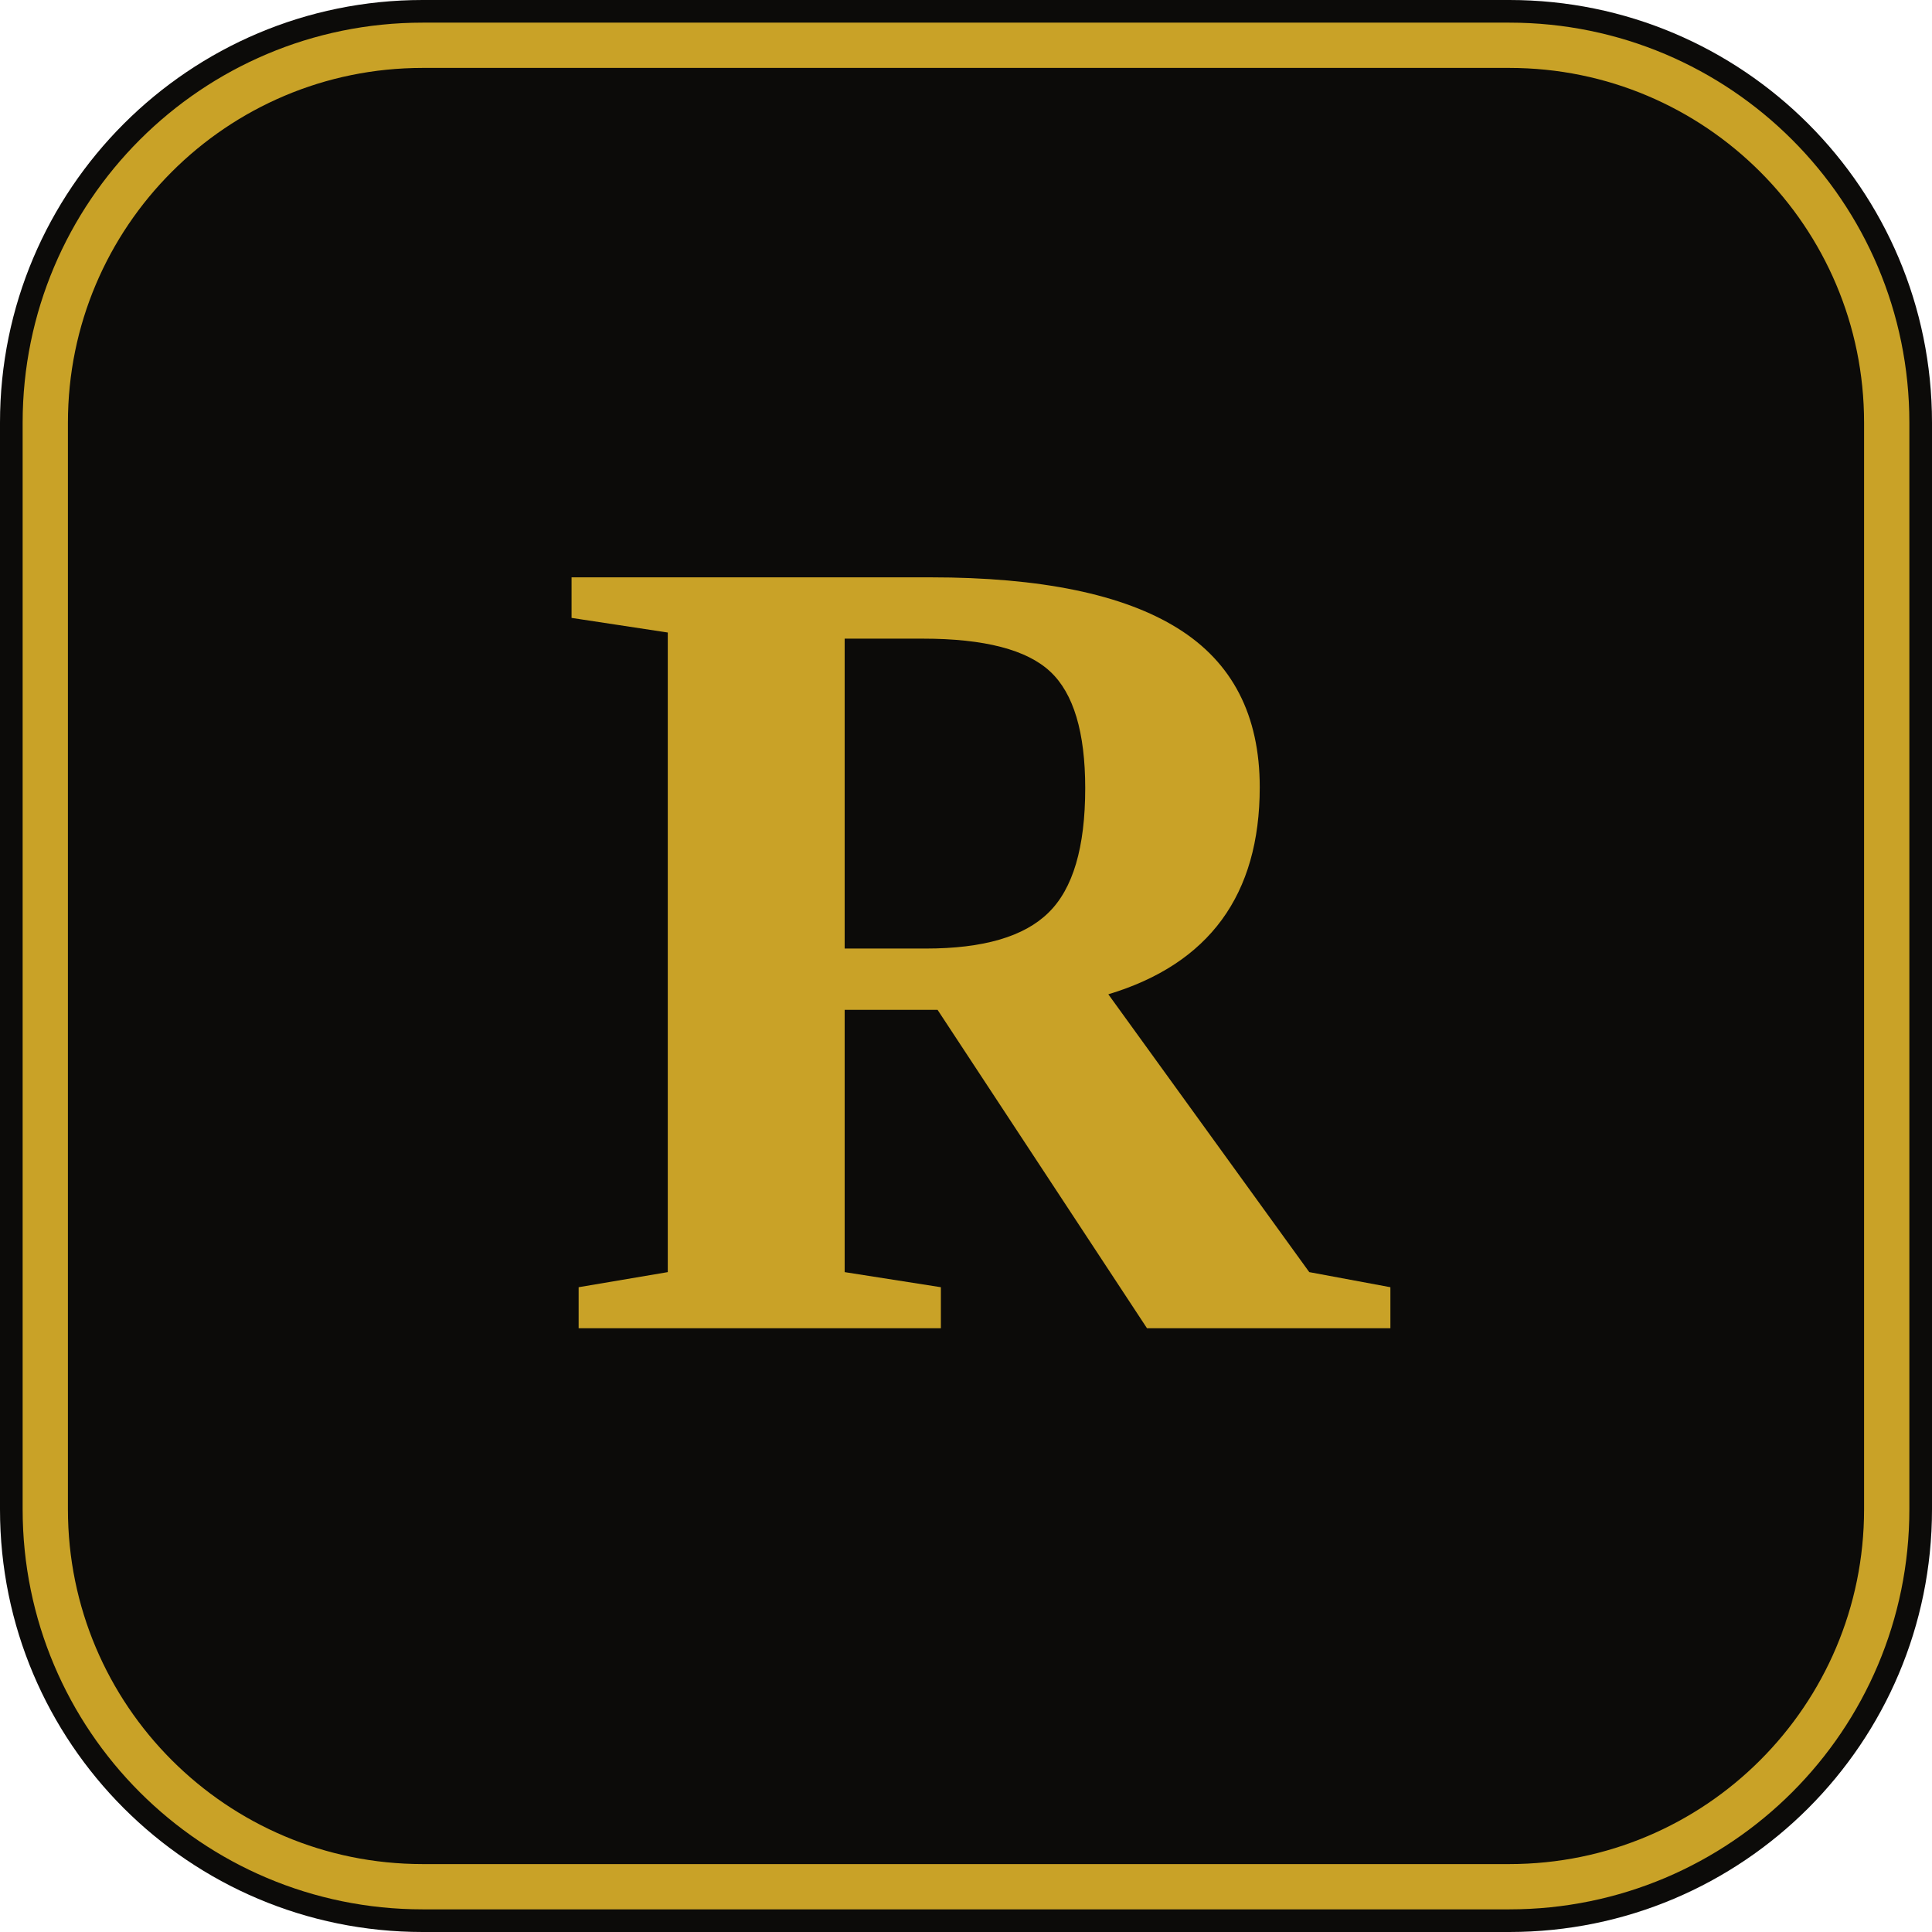
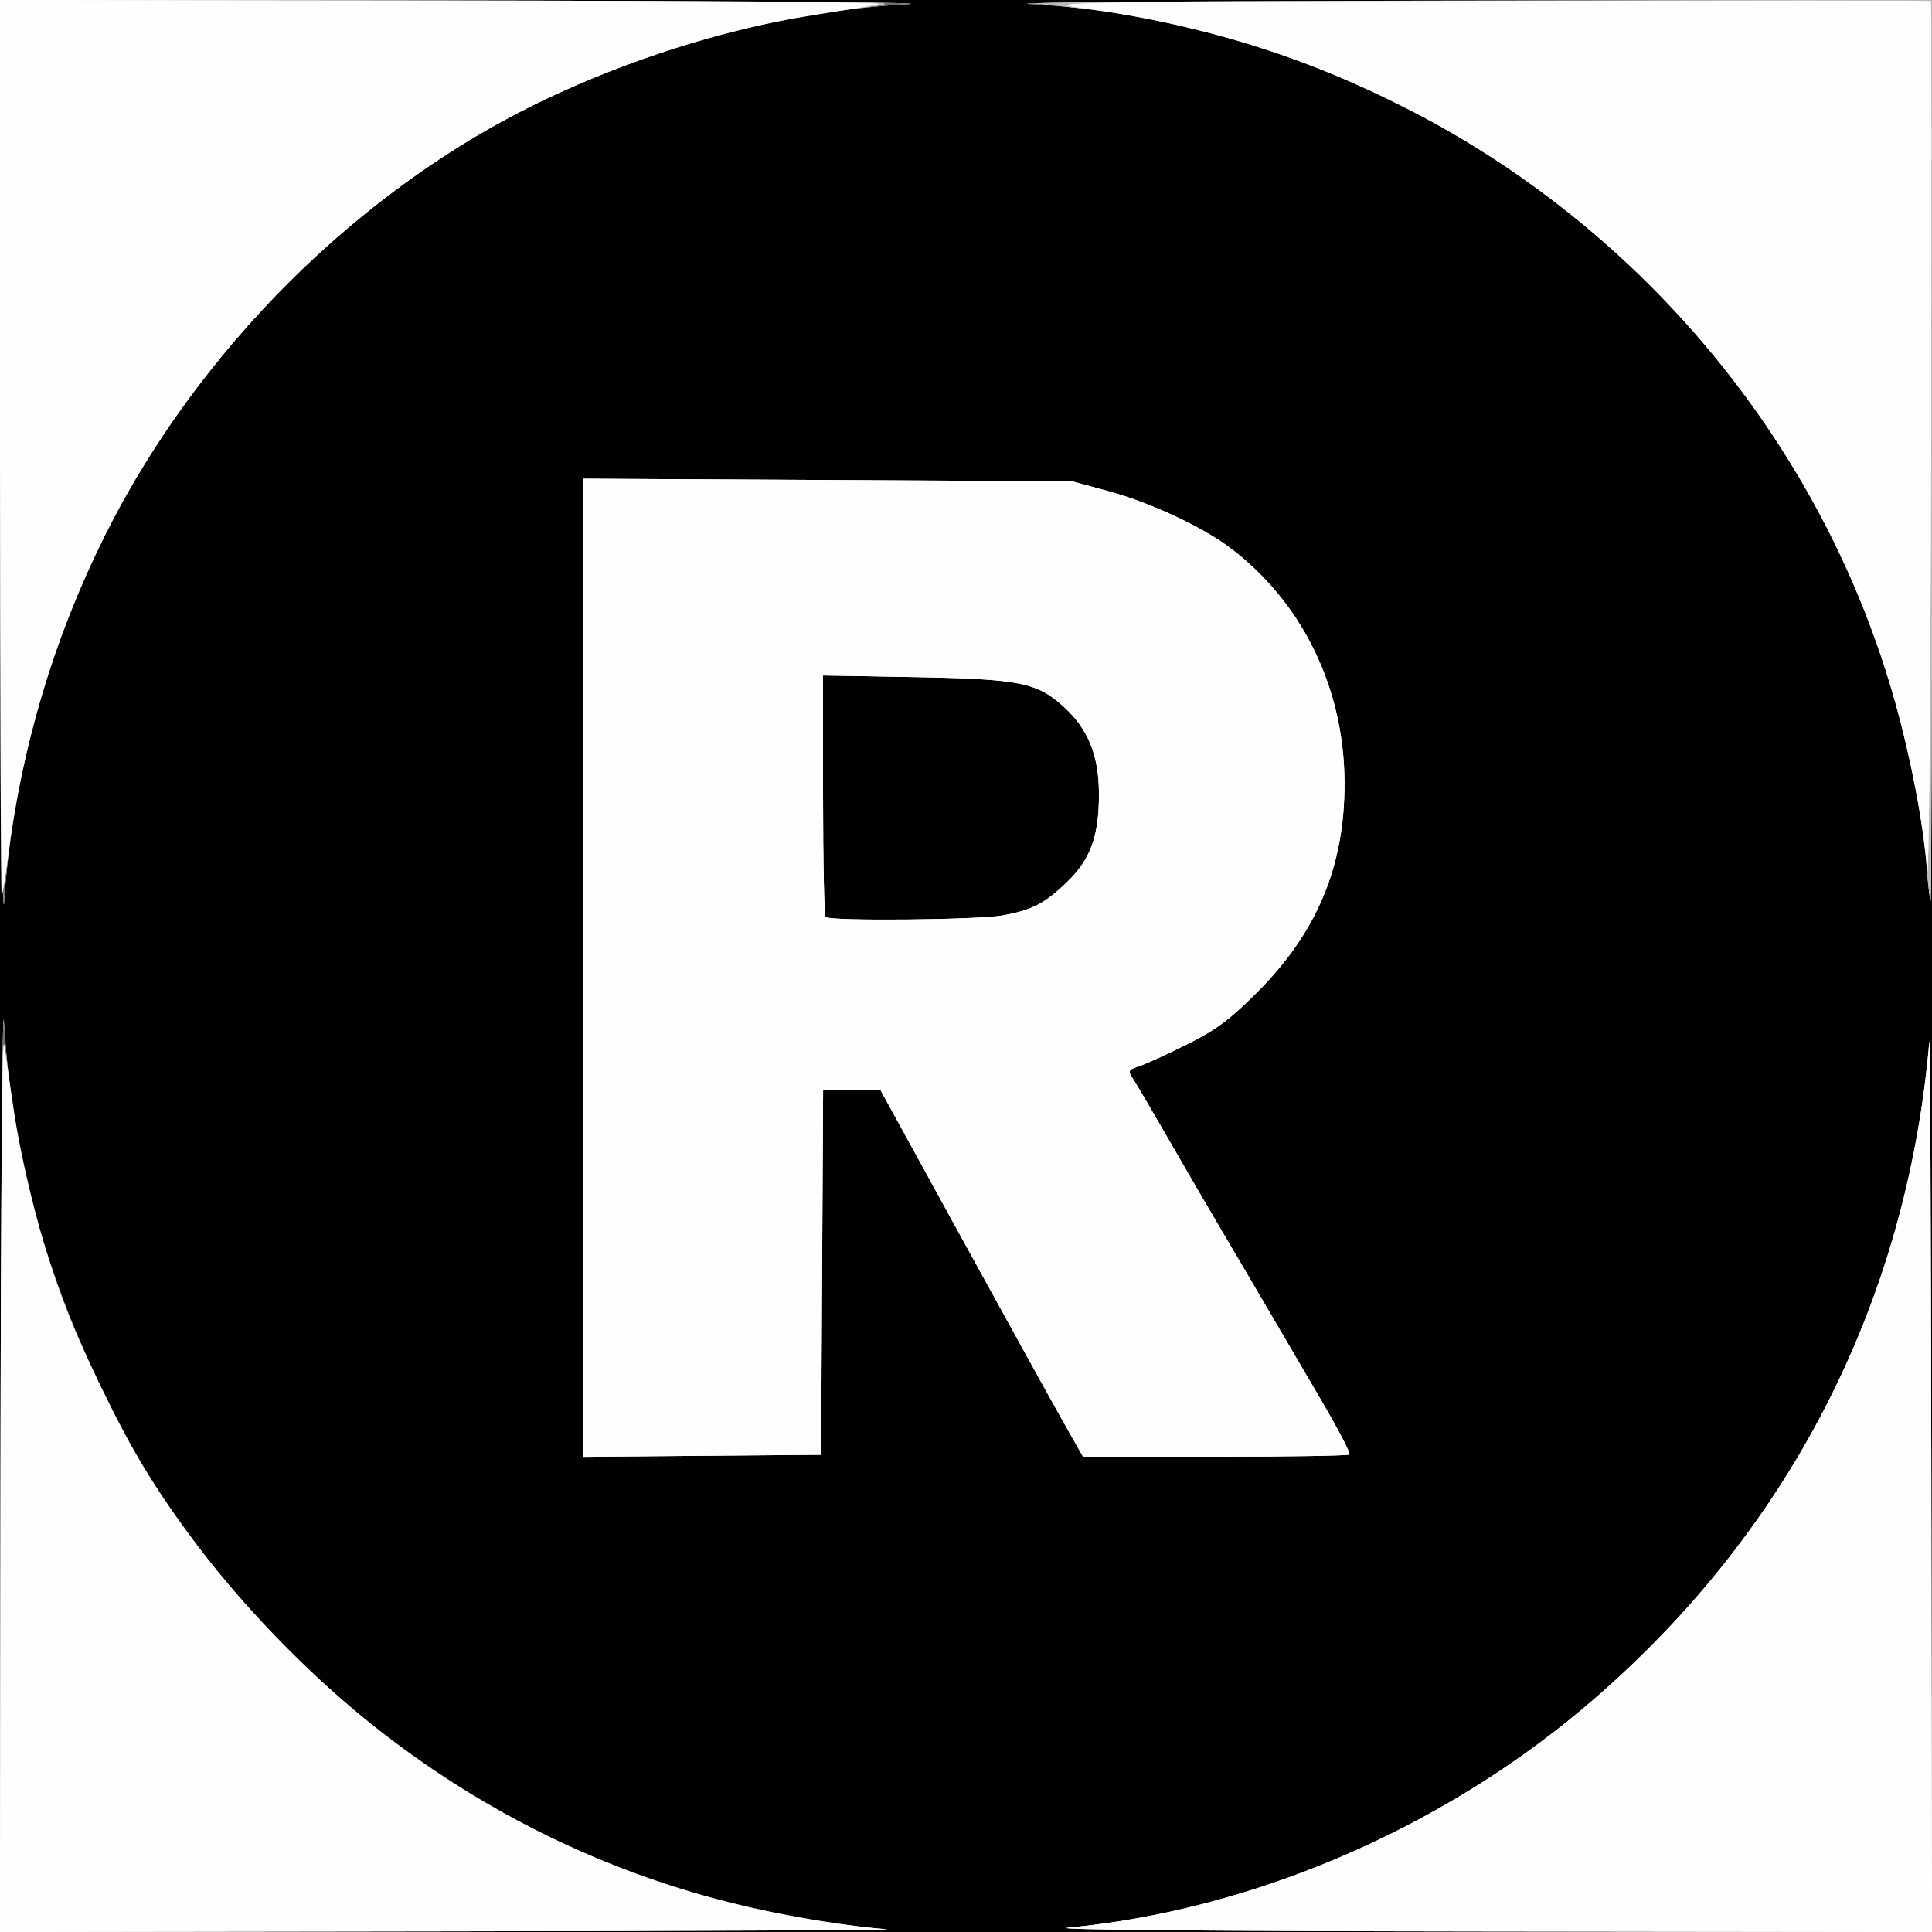
- <svg xmlns="http://www.w3.org/2000/svg" viewBox="0 0 64 64" width="64" height="64">
-   <rect width="64" height="64" rx="14" fill="#0c0b09" />
-   <rect x="1.5" y="1.5" width="61" height="61" rx="12.5" fill="none" stroke="#c9a227" stroke-width="1.5" />
-   <text x="32" y="44" font-family="Georgia, 'Times New Roman', serif" font-size="38" font-weight="600" fill="#c9a227" text-anchor="middle">R</text>
+ <svg xmlns="http://www.w3.org/2000/svg" width="500" height="500" viewBox="0 0 500 500">
+   <g>
+     <path d="M 498.66 224.75 C499.01,229.29 499.45,233.00 499.65,233.00 C499.84,233.00 500.00,180.57 500.00,116.50 L 500.00 500.00 L 0.00 500.00 L 0.00 0.00 L 500.00 0.00 L 376.75 0.16 C308.96,0.24 259.35,0.64 266.50,1.03 C281.54,1.87 294.76,3.95 311.00,8.02 C397.48,29.74 466.70,96.73 490.48,181.73 C494.63,196.57 497.76,213.04 498.66,224.75 ZM 151.00 123.89 L 151.00 377.03 L 181.75 376.76 L 212.50 376.50 L 212.76 329.25 L 213.02 282.00 L 227.80 282.00 L 248.53 319.75 C259.93,340.51 271.74,361.89 274.77,367.25 L 280.28 377.00 L 314.47 377.00 C333.28,377.00 348.93,376.74 349.25,376.42 C349.56,376.10 346.21,369.69 341.80,362.17 C337.38,354.65 331.28,344.23 328.23,339.00 C325.18,333.77 319.89,324.77 316.47,319.00 C313.05,313.23 306.82,302.52 302.62,295.20 C298.42,287.89 294.26,280.80 293.37,279.44 C291.79,277.03 291.82,276.96 295.13,275.81 C296.98,275.17 302.54,272.62 307.47,270.15 C314.64,266.56 318.18,263.94 325.07,257.08 C340.82,241.42 348.04,224.19 347.96,202.50 C347.86,177.87 336.82,155.46 317.88,141.44 C310.71,136.14 297.52,130.04 287.03,127.17 L 277.50 124.57 ZM 0.15 122.75 C0.23,191.41 0.63,240.20 1.06,233.47 C2.86,205.31 10.72,174.30 22.87,147.39 C46.41,95.25 90.38,49.92 140.74,25.89 C170.80,11.54 204.00,2.79 235.00,1.06 C242.52,0.64 193.49,0.24 124.25,0.15 L 0.00 0.00 ZM 0.15 376.25 L 0.00 500.00 L 116.75 499.83 C179.62,499.74 229.57,499.52 229.57,499.33 C229.57,499.32 229.55,499.32 229.50,499.31 C211.64,497.76 189.75,493.33 173.00,487.88 C125.42,472.41 82.13,441.20 51.09,400.00 C40.25,385.61 33.76,374.89 25.57,357.86 C11.04,327.62 2.97,296.93 1.02,264.50 C0.63,257.90 0.23,308.19 0.15,376.25 ZM 276.50 498.88 C270.98,499.40 312.48,499.78 383.75,499.86 L 500.00 500.00 L 499.83 382.75 C499.74,319.61 499.52,269.43 499.33,269.43 C499.33,269.43 499.33,269.45 499.32,269.50 C493.47,337.96 462.25,398.01 409.50,442.31 C371.95,473.83 323.52,494.43 276.50,498.88 ZM 259.55 236.91 C253.19,238.08 214.77,238.44 213.67,237.33 C213.30,236.97 213.00,222.75 213.00,205.74 L 213.00 174.82 L 236.75 175.24 C264.12,175.74 268.46,176.62 275.48,183.09 C281.70,188.82 284.39,195.59 284.41,205.50 C284.42,216.35 282.26,222.36 276.24,228.19 C270.46,233.80 267.21,235.49 259.55,236.91 Z" fill="rgb(0,0,0)" />
+     <path d="M 12.60 325.66 C16.13,336.49 20.45,347.20 25.57,357.86 C28.56,364.08 31.33,369.46 34.16,374.48 C25.25,359.09 18.06,342.81 12.60,325.66 ZM 0.68 224.79 C0.89,229.56 1.19,228.59 1.62,225.00 C4.01,205.07 8.18,186.63 14.37,168.86 C7.08,190.07 2.40,212.56 1.06,233.47 C0.93,235.56 0.80,232.31 0.68,224.79 ZM 211.63 3.62 C216.49,2.81 221.44,2.11 226.50,1.52 C229.86,1.13 230.15,0.85 224.56,0.65 C233.60,0.78 237.55,0.92 235.00,1.06 C227.32,1.49 219.50,2.35 211.63,3.62 ZM 0.67 273.58 C0.78,265.87 0.90,262.46 1.02,264.50 C1.40,270.79 2.01,277.02 2.85,283.20 C2.38,279.99 1.96,276.76 1.59,273.50 C1.17,269.78 0.87,268.79 0.67,273.58 ZM 79.27 431.56 C98.11,449.45 119.55,464.37 142.54,475.56 C119.48,464.41 98.20,449.63 79.27,431.56 ZM 380.83 37.45 C403.33,51.18 423.44,68.45 440.43,88.34 C423.41,68.45 403.28,51.24 380.83,37.45 ZM 267.76 0.83 C270.84,1.14 273.86,1.47 276.82,1.84 C273.44,1.49 270.02,1.23 266.50,1.03 C265.25,0.96 265.74,0.90 267.76,0.83 ZM 140.74 25.89 C157.30,17.98 173.93,12.01 191.51,7.73 C174.23,11.99 157.02,18.11 140.74,25.89 ZM 306.69 6.97 C318.54,9.68 329.68,13.14 340.78,17.53 C331.12,13.77 321.18,10.58 311.00,8.02 C309.54,7.66 308.10,7.31 306.69,6.97 ZM 181.18 490.35 C188.51,492.40 196.44,494.24 204.37,495.75 C200.13,494.99 196.16,494.19 193.00,493.44 C189.03,492.51 185.08,491.47 181.18,490.35 ZM 376.75 0.16 L 500.00 0.00 L 381.25 0.16 C366.71,0.18 352.83,0.21 340.06,0.24 C351.44,0.20 363.76,0.17 376.75,0.16 Z" fill="rgb(113,113,113)" />
+     <path d="M 498.66 224.75 C498.19,218.65 497.12,211.28 495.61,203.51 C497.11,211.22 498.21,218.65 498.76,225.00 C499.17,229.67 499.61,181.11 499.75,117.09 C499.89,53.06 499.85,0.52 499.67,0.33 C499.48,0.15 447.39,0.11 383.91,0.25 C282.48,0.47 269.71,0.66 278.50,1.84 C282.67,2.40 286.74,3.02 290.73,3.71 C286.06,2.92 281.48,2.30 276.82,1.84 C273.86,1.47 270.84,1.14 267.76,0.83 C275.07,0.58 302.44,0.36 340.06,0.24 C352.83,0.21 366.71,0.18 381.25,0.16 L 500.00 0.00 L 500.00 116.50 C500.00,180.57 499.84,233.00 499.65,233.00 C499.45,233.00 499.01,229.29 498.66,224.75 ZM 221.17 2.19 C224.10,1.70 226.44,1.28 227.50,1.06 C229.18,0.72 200.41,0.39 158.49,0.22 C188.18,0.31 211.60,0.47 224.56,0.65 C230.15,0.85 229.86,1.13 226.50,1.52 C224.71,1.73 222.93,1.95 221.17,2.19 ZM 0.67 273.58 C0.87,268.79 1.17,269.78 1.59,273.50 C1.67,274.19 1.75,274.87 1.83,275.55 C1.50,273.39 1.23,271.59 1.05,270.50 C0.74,268.61 0.45,291.99 0.27,327.80 C0.37,303.47 0.51,284.34 0.67,273.58 ZM 33.34 373.05 C33.61,373.53 33.89,374.01 34.16,374.48 C39.08,383.21 44.21,390.87 51.09,400.00 C51.76,400.89 52.43,401.77 53.11,402.64 C47.15,395.08 41.77,387.40 37.21,379.86 C36.02,377.87 34.71,375.57 33.34,373.05 ZM 12.60 325.66 C14.30,330.99 16.16,336.24 18.19,341.40 C17.16,338.93 16.25,336.62 15.48,334.55 C14.01,330.54 12.48,325.75 11.02,320.63 C11.53,322.31 12.05,323.99 12.60,325.66 ZM 196.26 494.17 C198.72,494.69 201.48,495.23 204.37,495.75 L 204.37 495.75 C213.01,497.39 221.64,498.63 229.50,499.31 C218.27,498.33 207.16,496.61 196.26,494.17 ZM 98.26 447.97 C111.13,458.03 124.87,466.72 139.33,473.98 C127.86,468.25 116.87,461.64 106.50,454.19 C103.75,452.21 101.00,450.14 98.26,447.97 ZM 2.65 217.28 C4.01,207.63 5.93,198.07 8.39,188.63 C5.99,197.90 4.09,207.41 2.65,217.28 ZM 300.00 5.47 C303.49,6.20 306.93,6.98 310.32,7.83 C309.12,7.54 307.91,7.25 306.69,6.97 C304.41,6.43 302.18,5.93 300.00,5.47 Z" fill="rgb(187,187,187)" />
+     <path d="M 0.12 382.75 C0.18,318.26 0.60,267.75 1.05,270.50 C1.49,273.25 2.58,280.52 3.47,286.66 C5.50,300.79 10.75,321.70 15.48,334.55 C20.12,347.12 30.43,368.62 37.21,379.86 C53.38,406.64 79.88,435.07 106.50,454.19 C142.03,479.72 184.83,495.42 229.50,499.31 C231.70,499.51 180.96,499.74 116.75,499.83 L 0.00 500.00 L 0.12 382.75 ZM 276.50 498.88 C323.52,494.43 371.95,473.83 409.50,442.31 C462.25,398.01 493.47,337.96 499.32,269.50 C499.51,267.30 499.74,318.26 499.83,382.75 L 500.00 500.00 L 383.75 499.86 C312.48,499.78 270.98,499.40 276.50,498.88 ZM 151.00 250.46 L 151.00 123.89 L 214.25 124.23 L 277.50 124.57 L 287.03 127.17 C297.52,130.04 310.71,136.14 317.88,141.44 C336.82,155.46 347.86,177.87 347.96,202.50 C348.04,224.19 340.82,241.42 325.07,257.08 C318.18,263.94 314.64,266.56 307.47,270.15 C302.54,272.62 296.98,275.17 295.13,275.81 C291.82,276.96 291.79,277.03 293.37,279.44 C294.26,280.80 298.42,287.89 302.62,295.20 C306.82,302.52 313.05,313.23 316.47,319.00 C319.89,324.77 325.18,333.77 328.23,339.00 C331.28,344.23 337.38,354.65 341.80,362.17 C346.21,369.69 349.56,376.10 349.25,376.42 C348.93,376.74 333.28,377.00 314.47,377.00 L 280.28 377.00 L 274.77 367.25 C271.74,361.89 259.93,340.51 248.53,319.75 L 227.80 282.00 L 220.41 282.00 L 213.02 282.00 L 212.76 329.25 L 212.50 376.50 L 181.75 376.76 L 151.00 377.03 L 151.00 250.46 ZM 259.55 236.91 C267.21,235.49 270.46,233.80 276.24,228.19 C282.26,222.36 284.42,216.35 284.41,205.50 C284.39,195.59 281.70,188.82 275.48,183.09 C268.46,176.62 264.12,175.74 236.75,175.24 L 213.00 174.82 L 213.00 205.74 C213.00,222.75 213.30,236.97 213.67,237.33 C214.77,238.44 253.19,238.08 259.55,236.91 ZM 498.76 225.00 C497.70,212.69 494.57,196.36 490.48,181.73 C472.18,116.32 426.17,60.06 365.40,28.78 C337.52,14.43 310.86,6.17 278.50,1.84 C269.71,0.66 282.48,0.47 383.91,0.25 C447.39,0.11 499.48,0.15 499.67,0.33 C499.85,0.52 499.89,53.06 499.75,117.09 C499.61,181.11 499.17,229.67 498.76,225.00 ZM 0.00 116.17 L 0.00 0.00 L 115.75 0.12 C179.41,0.19 229.70,0.61 227.50,1.06 C225.30,1.52 217.65,2.80 210.50,3.92 C187.90,7.44 162.88,15.32 140.74,25.89 C93.38,48.49 51.08,90.50 27.08,138.76 C13.94,165.17 5.46,193.45 1.97,222.47 C1.37,227.41 0.69,231.64 0.44,231.89 C0.20,232.13 0.00,180.06 0.00,116.17 Z" fill="rgb(254,254,254)" />
+   </g>
</svg>
